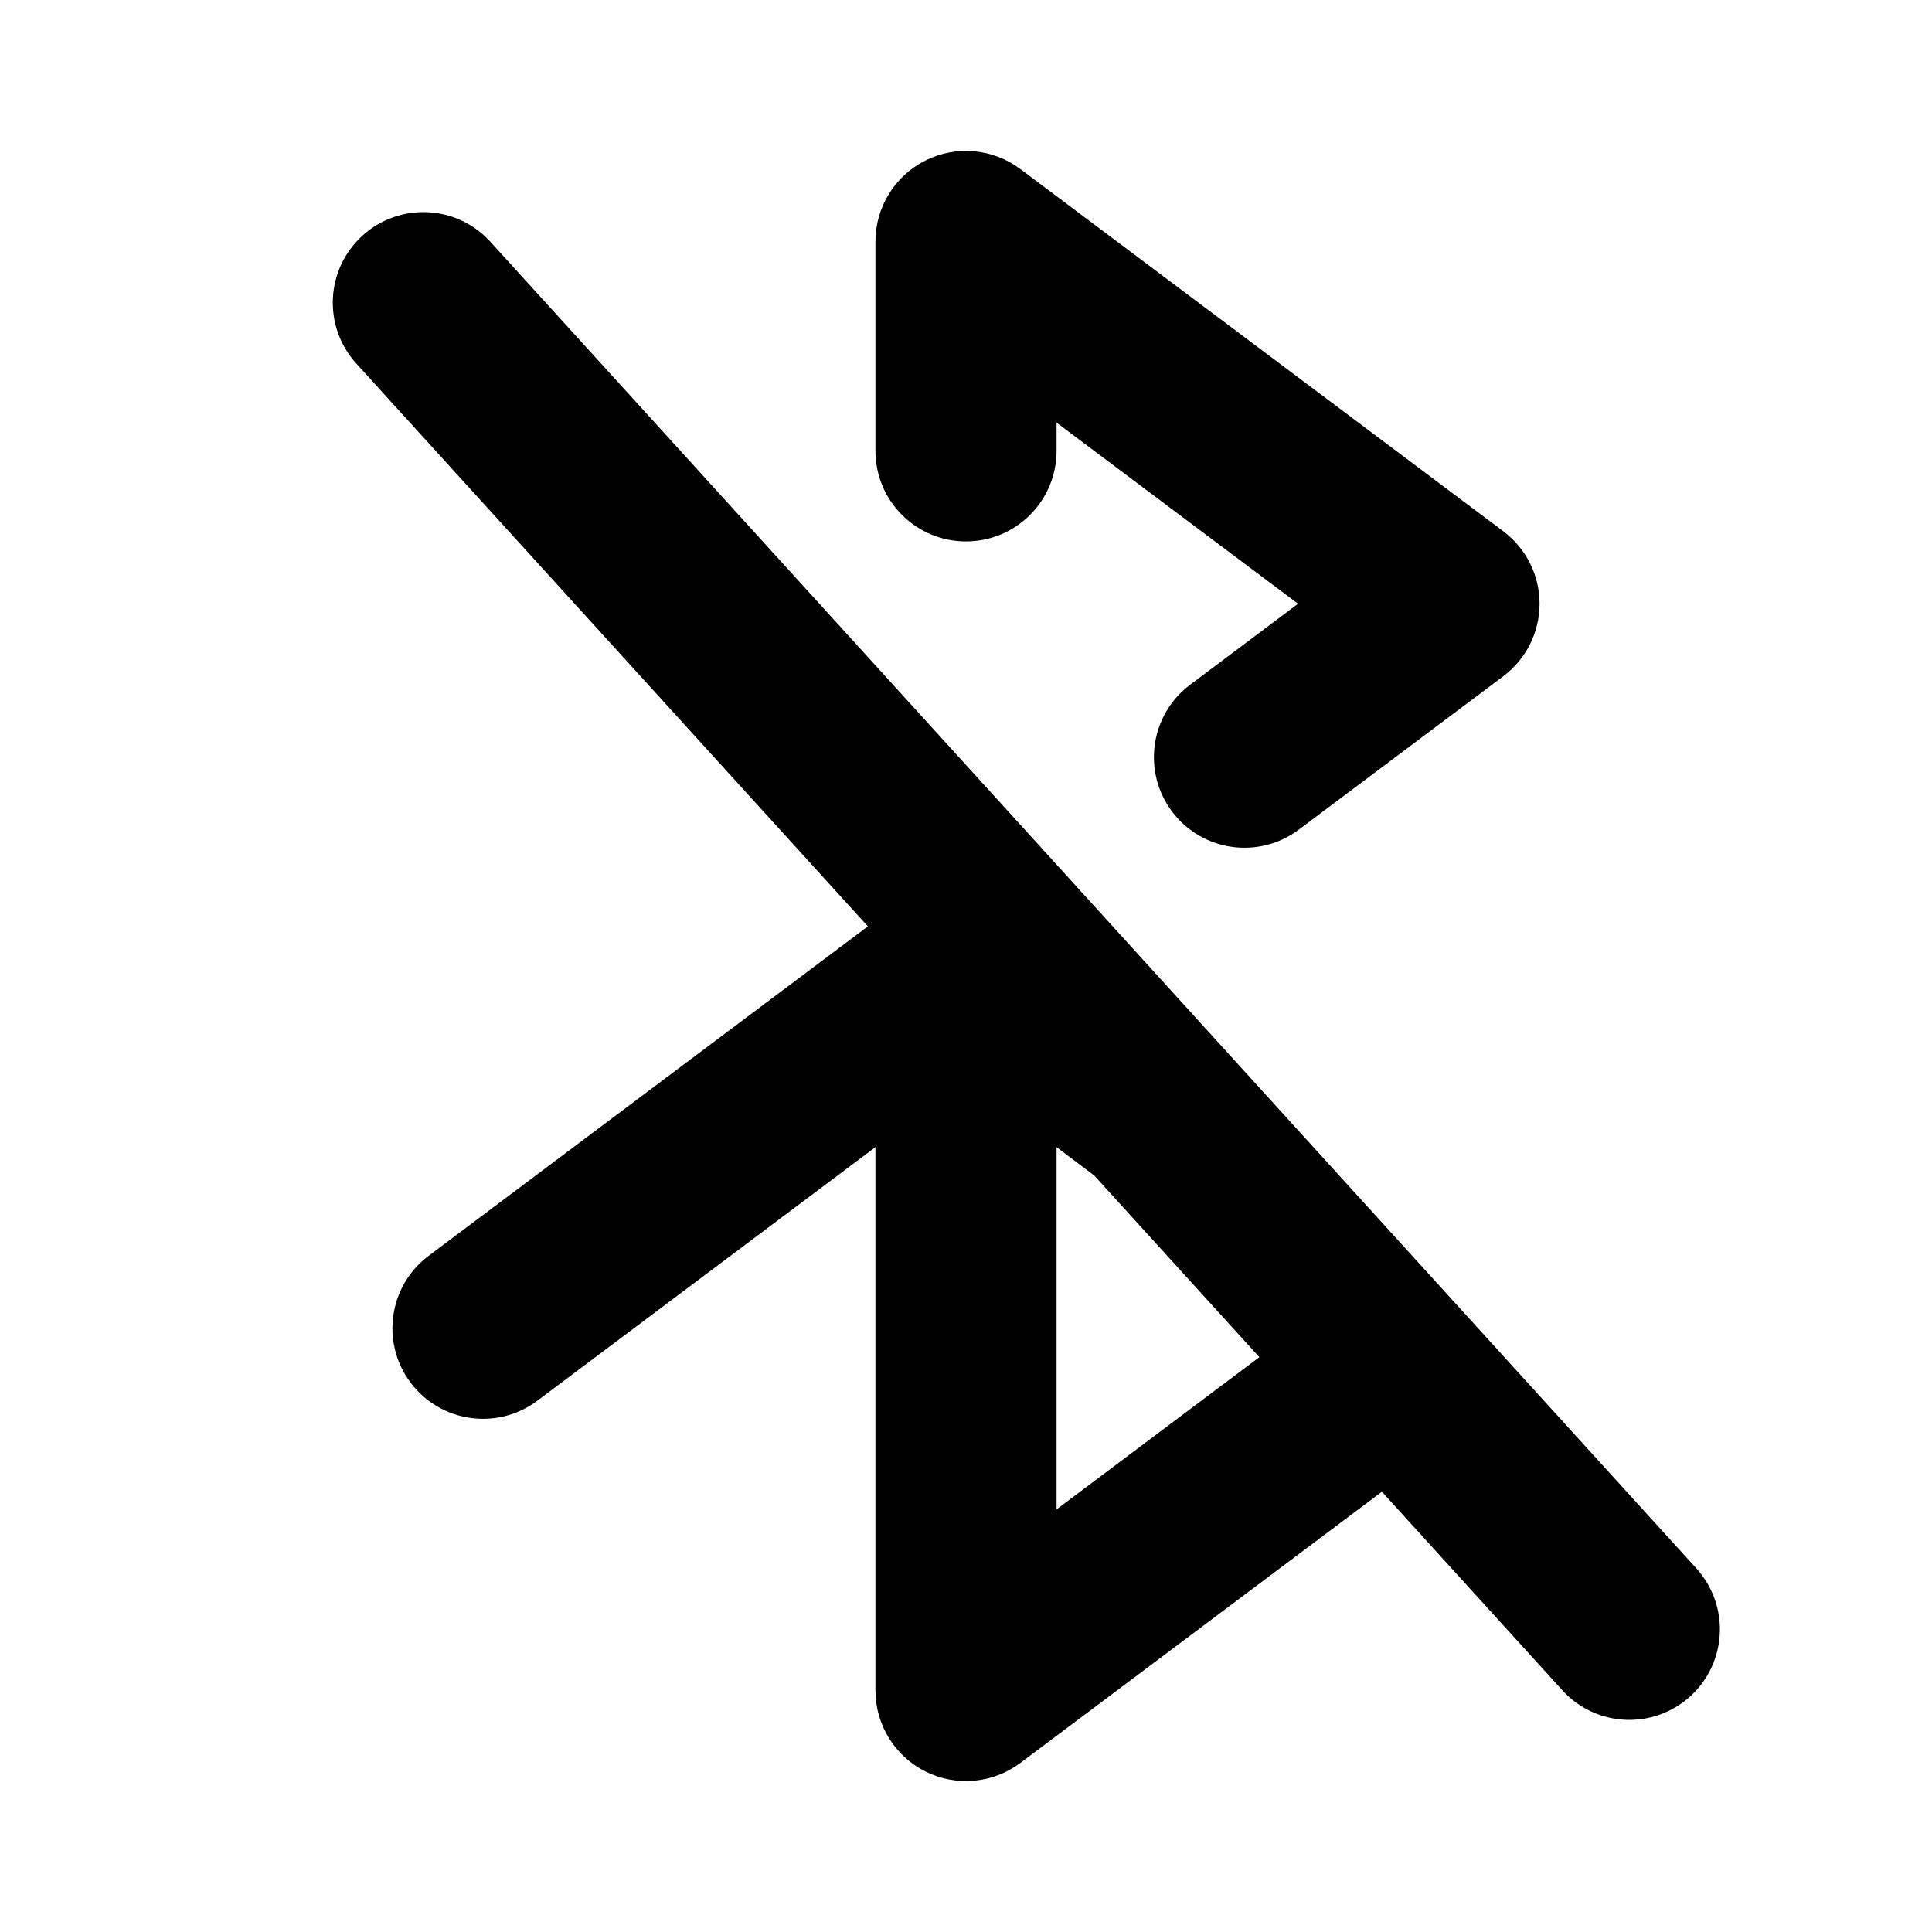
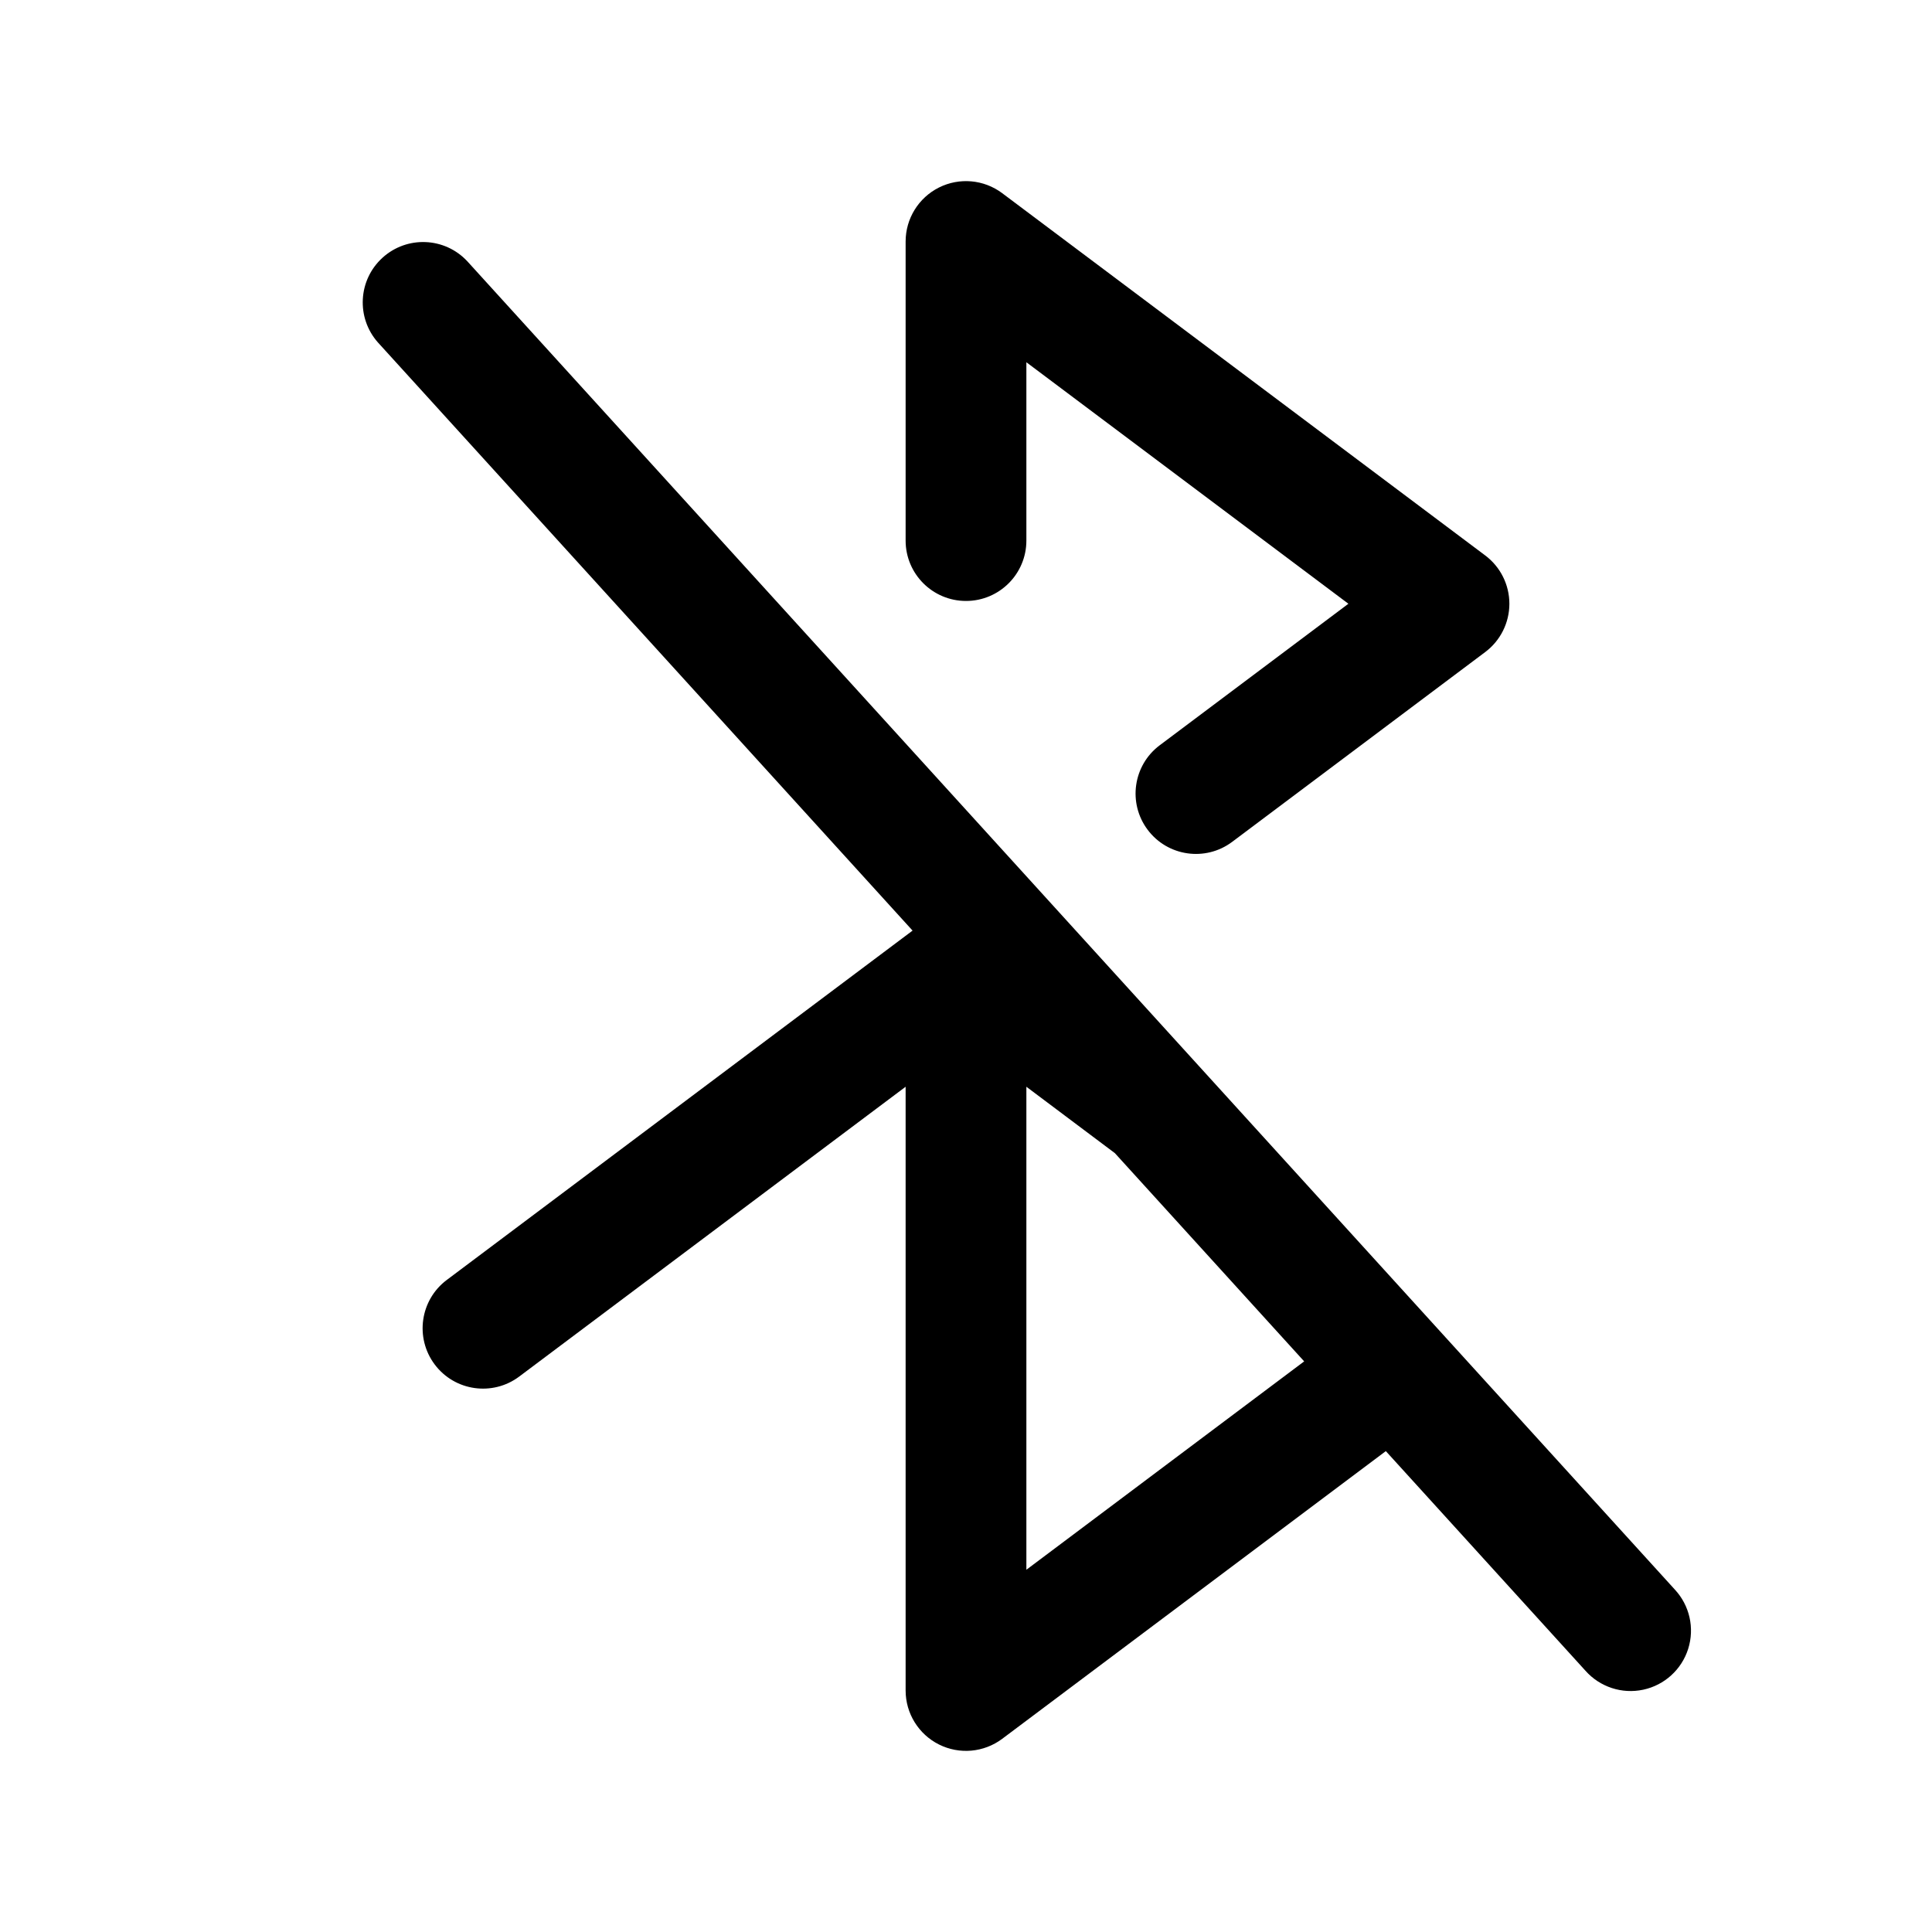
<svg xmlns="http://www.w3.org/2000/svg" width="16" height="16" viewBox="0 0 256 256">
-   <path fill="#000" d="m224.88 207.93l-160-176a12 12 0 0 0-17.76 16.14L115 122.75L56.8 166.4a12 12 0 1 0 14.4 19.2L116 152v72a12 12 0 0 0 19.2 9.6l47.91-35.94l24 26.41a12 12 0 0 0 17.76-16.14ZM140 200v-48l5 3.77l21.87 24.06ZM116 59.74V32a12 12 0 0 1 19.2-9.6l64 48a12 12 0 0 1 0 19.2l-27.1 20.33a12 12 0 0 1-14.4-19.2L172 80l-32-24v3.74a12 12 0 0 1-24 0" />
+   <path fill="#000" d="m221.92 210.62l-160-176a8 8 0 0 0-11.84 10.76l70.84 77.93L59.2 169.6a8 8 0 1 0 9.6 12.8L120 144v80a8 8 0 0 0 12.8 6.4l50.83-38.12l26.45 29.1a8 8 0 1 0 11.84-10.76M136 208v-64l11.73 8.8l25.08 27.59ZM120 71.63V32a8 8 0 0 1 12.8-6.4l64 48a8 8 0 0 1 0 12.8l-33.53 25.15a8 8 0 0 1-9.6-12.8l25-18.75L136 48v23.63a8 8 0 0 1-16 0" />
</svg>
